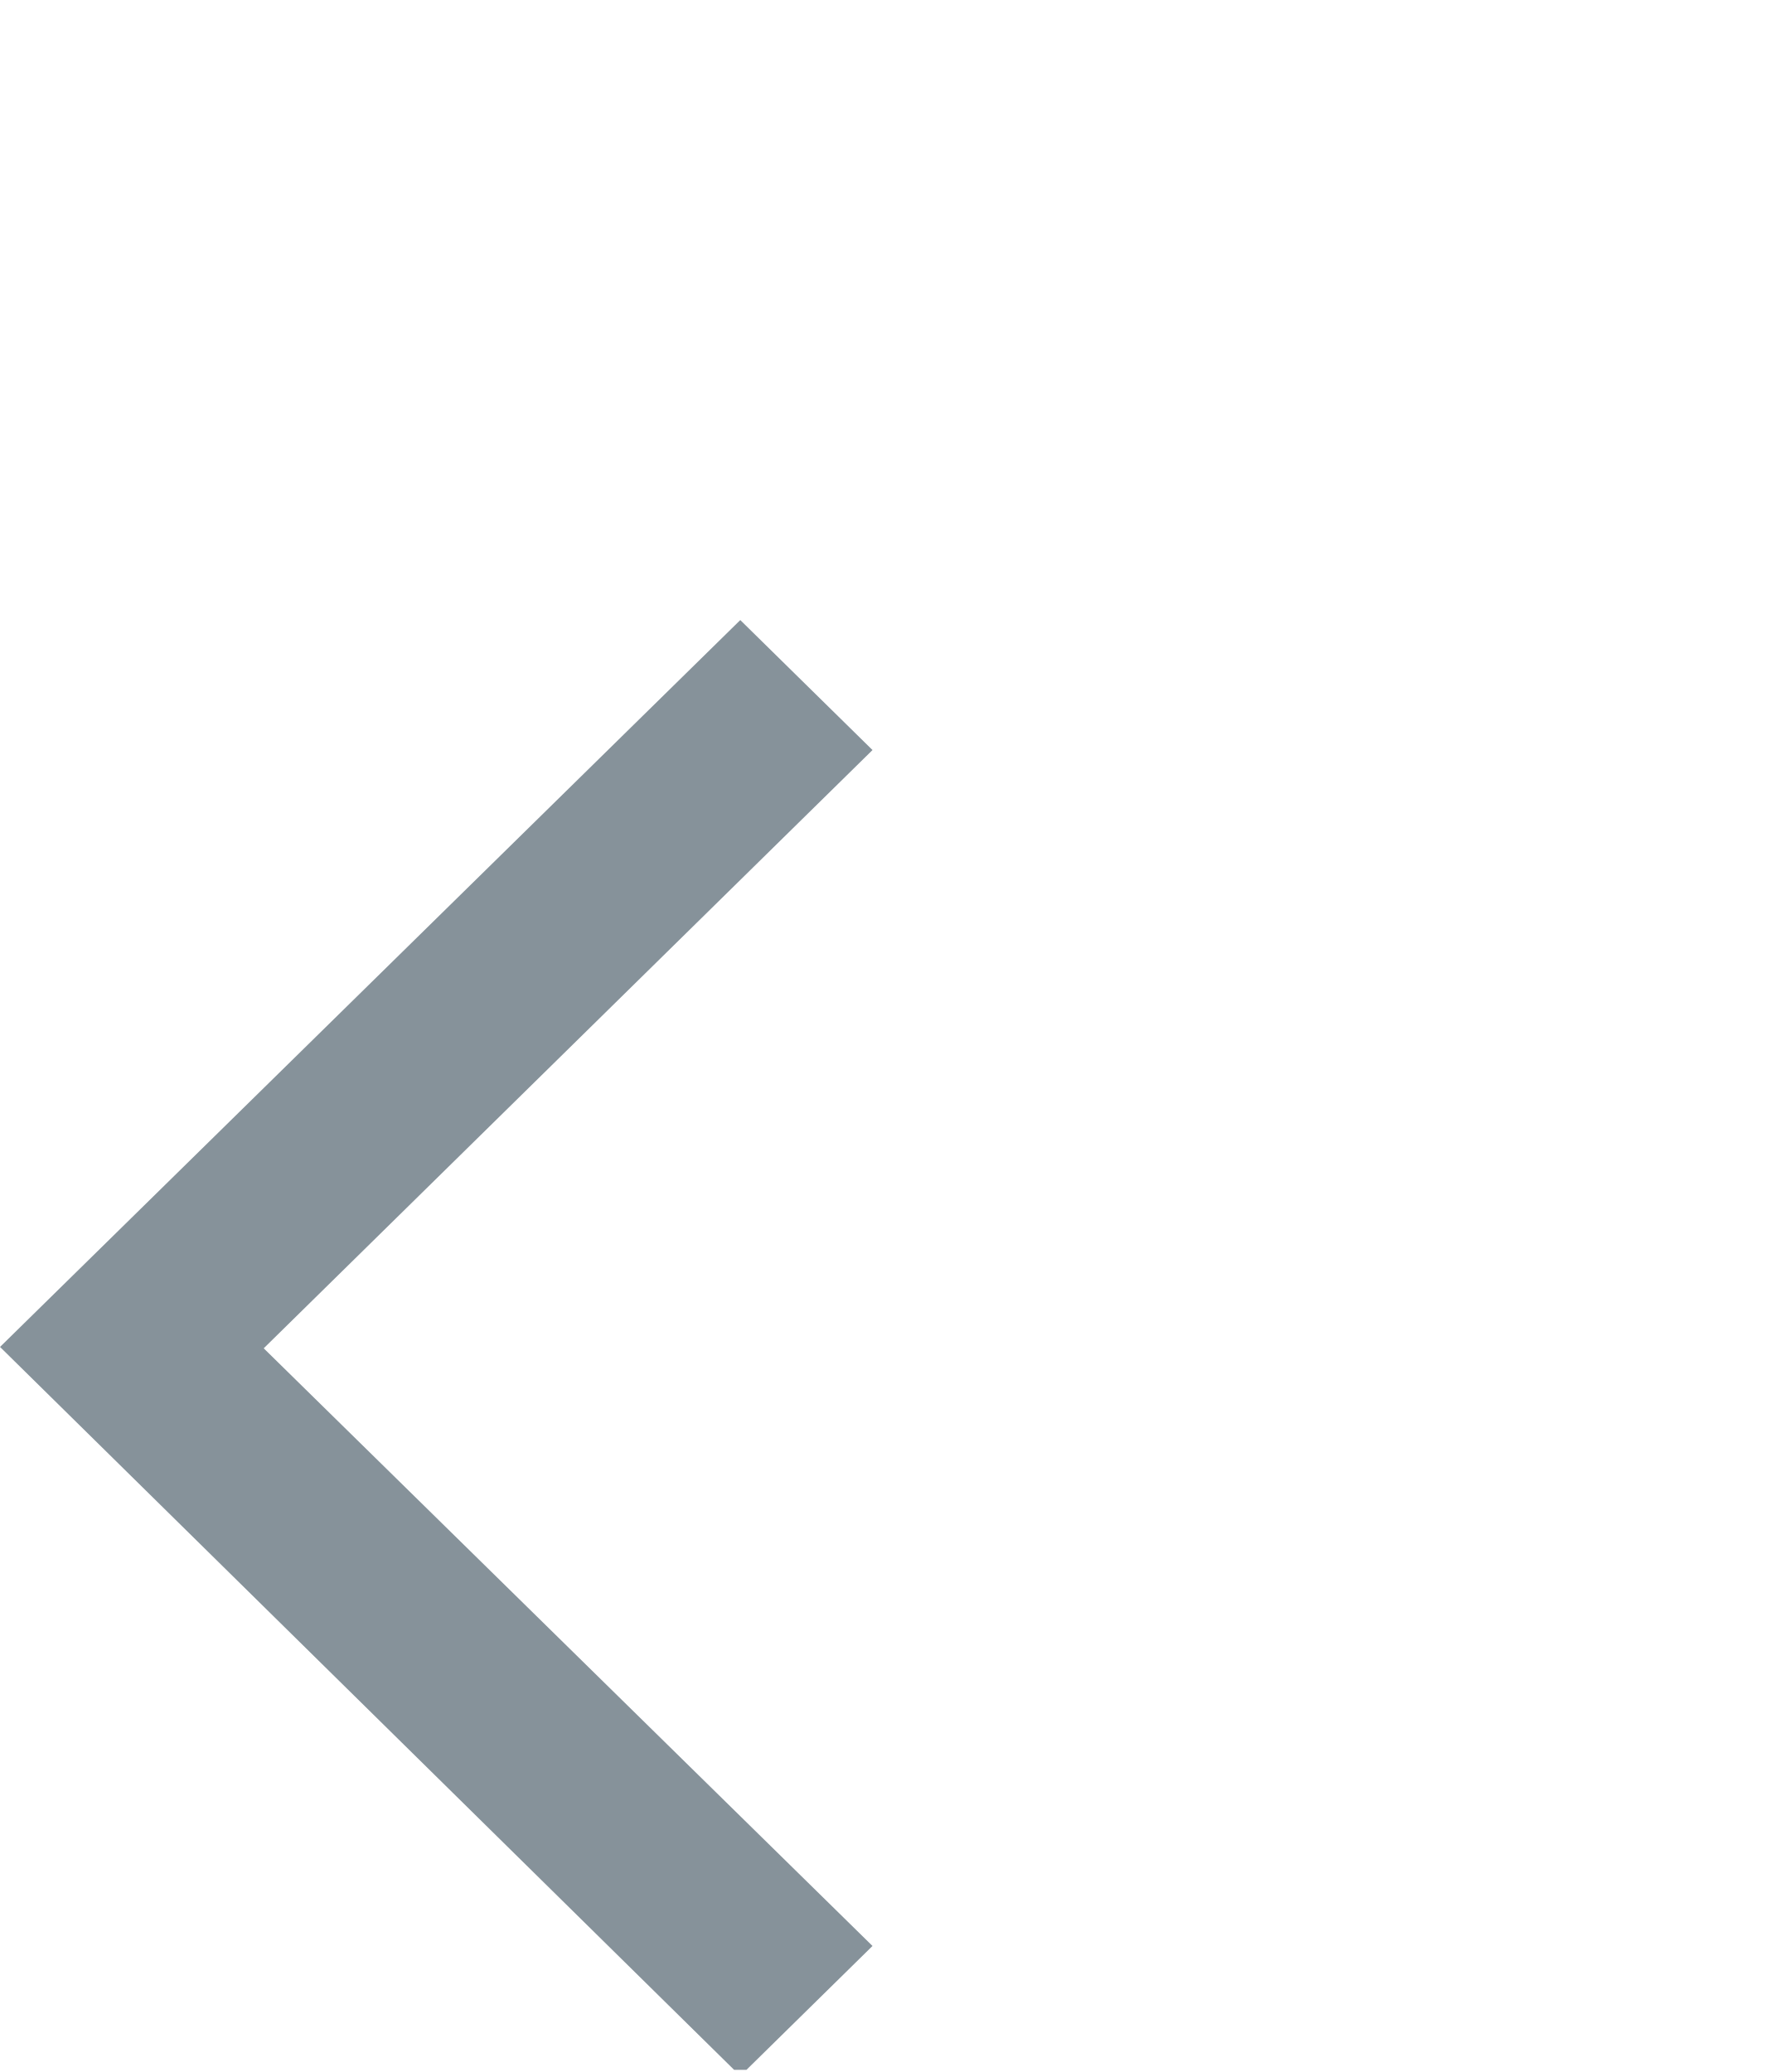
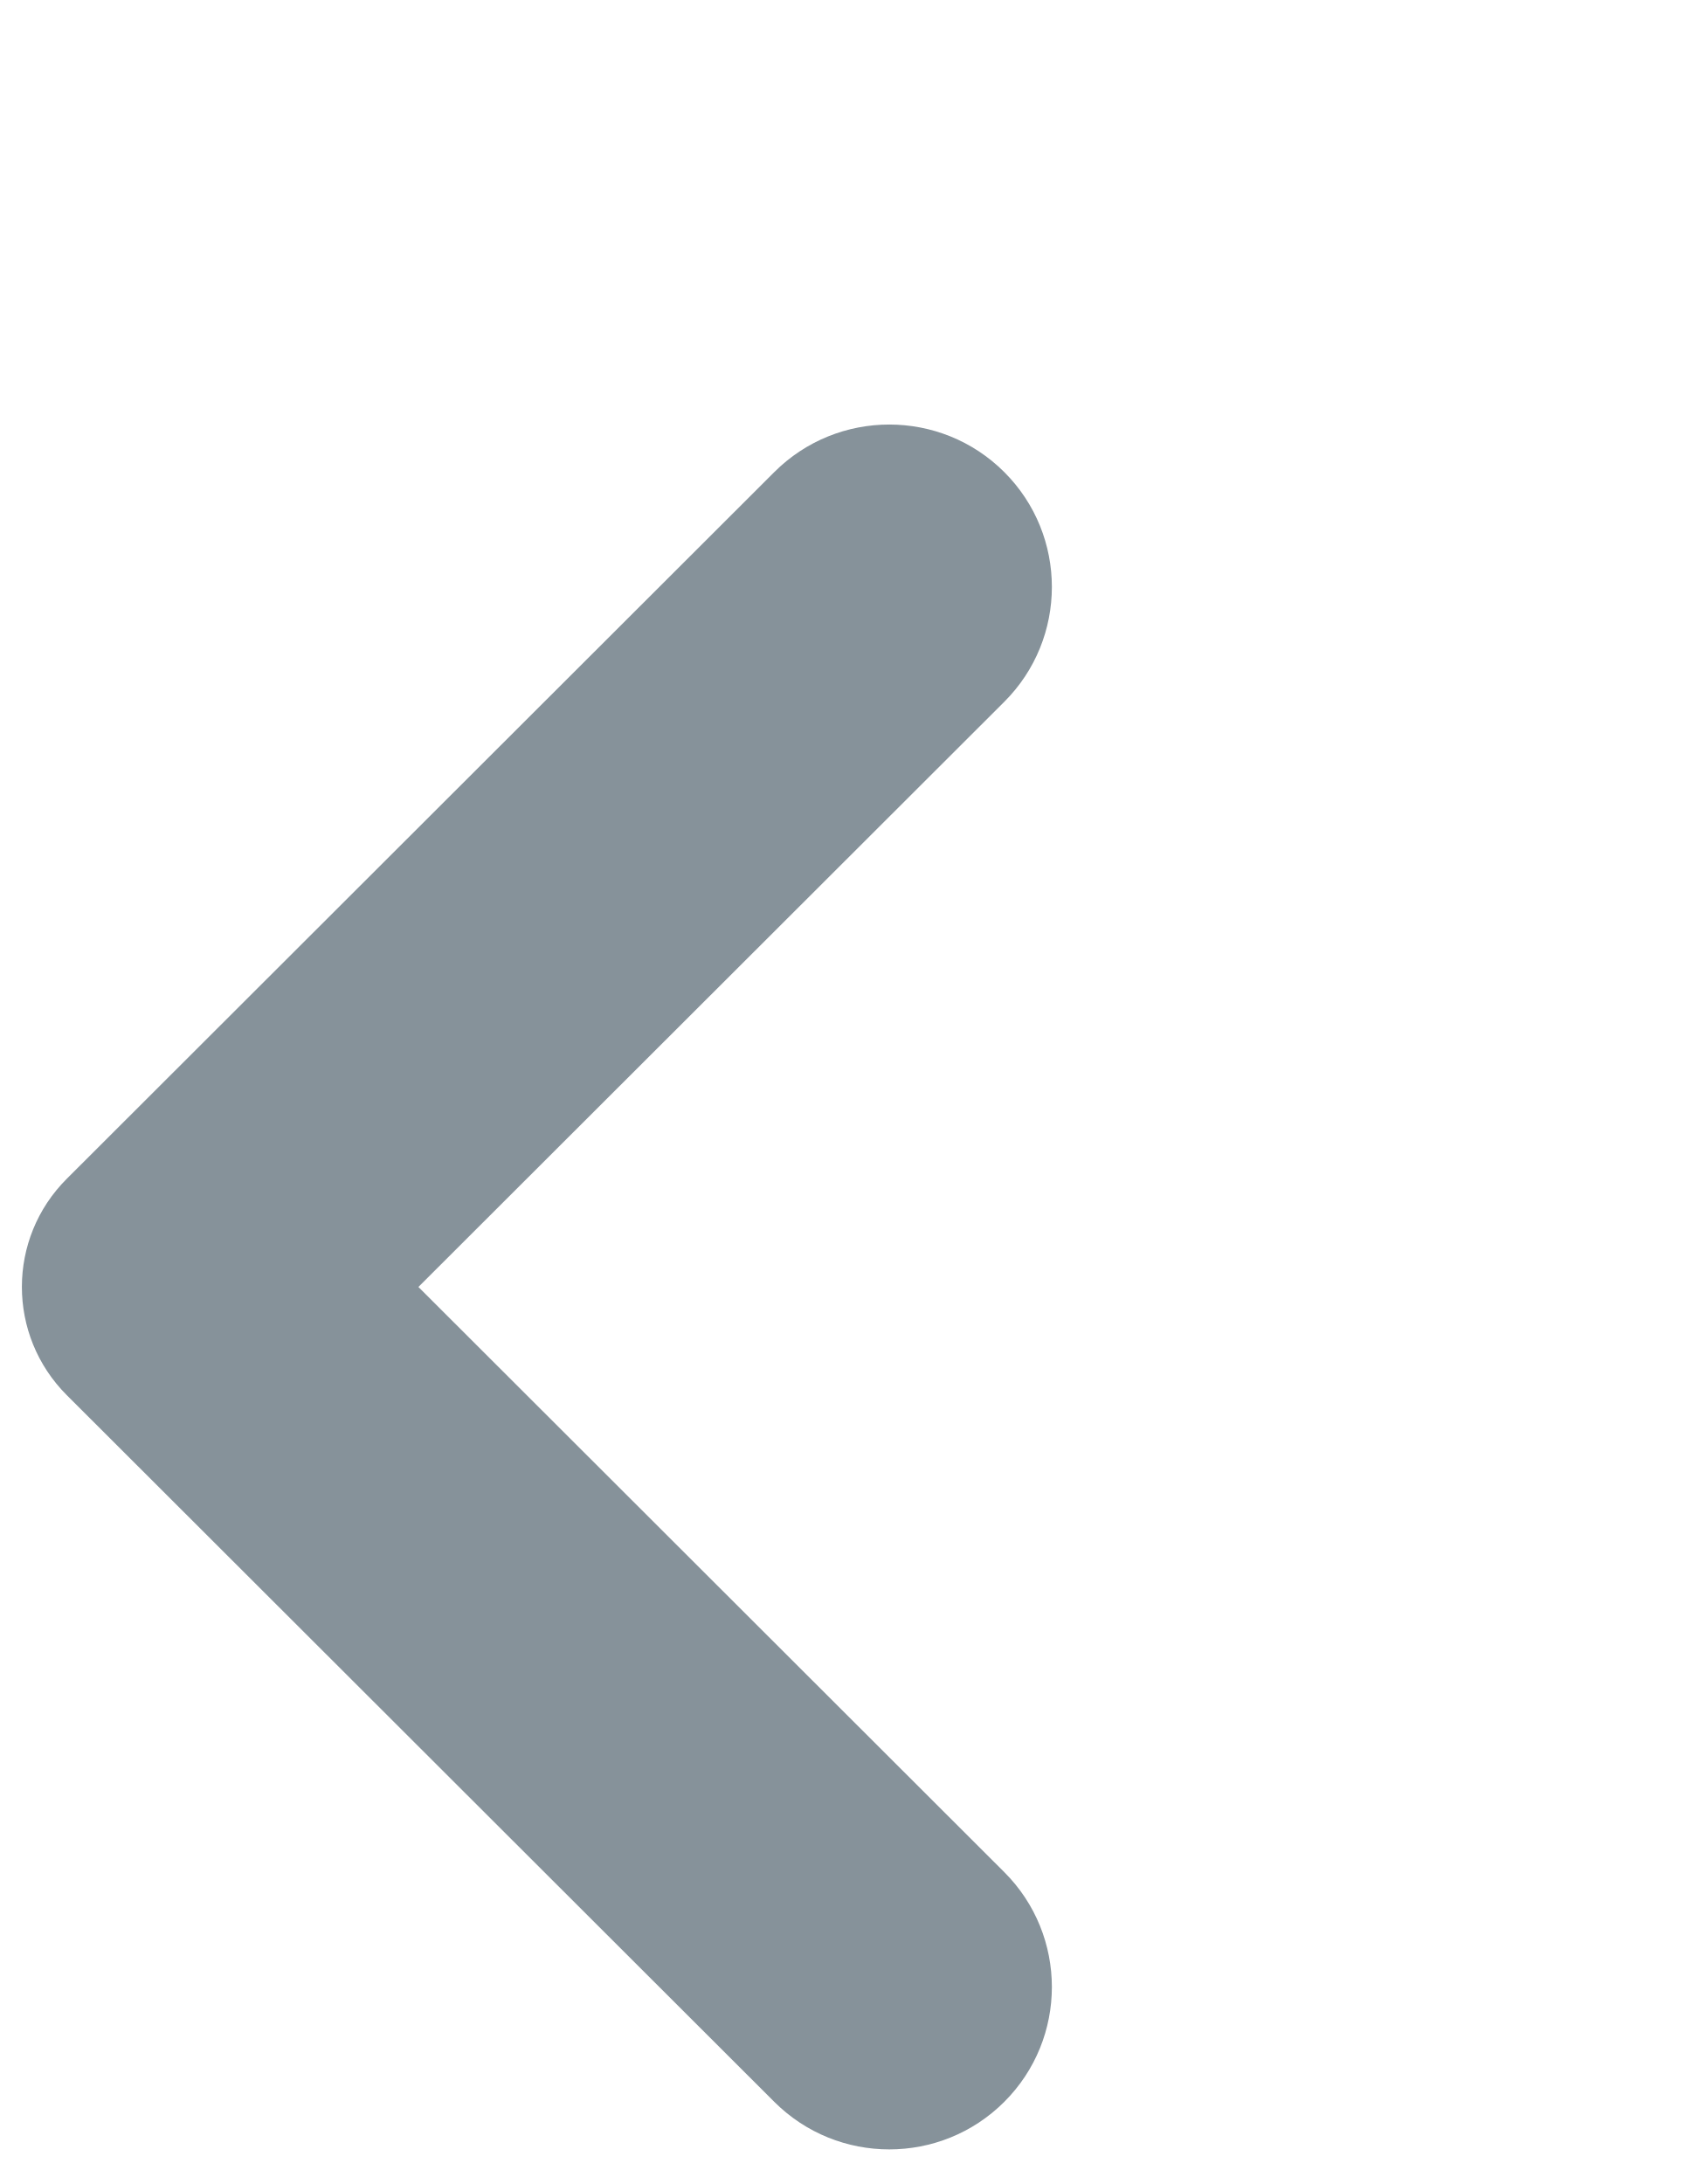
- <svg xmlns="http://www.w3.org/2000/svg" height="28px" viewBox="0 0 244.5 285" version="1.2">
-   <defs>
-     <clipPath id="back1">
-       <path d="M 0 85.289 L 120 85.289 L 120 284.707 L 0 284.707 Z M 0 85.289 " />
-     </clipPath>
-   </defs>
-   <g id="backward1">
-     <g clip-path="url(#back1)" clip-rule="nonzero">
-       <path style=" stroke:none;fill-rule:nonzero;fill:rgb(52.55%,57.249%,60.39%);fill-opacity:1;" d="M 101.812 85.289 L 0.004 185.27 L 101.812 285.539 L 119.996 267.664 L 36.27 185.457 L 119.996 103.168 Z M 101.812 85.289 " />
-     </g>
+ <svg xmlns="http://www.w3.org/2000/svg" width="24px" viewBox="0 0 262.5 337.5" version="1.2">
+   <g id="backicon">
+     <path style=" stroke:none;fill-rule:nonzero;fill:rgb(52.55%,57.249%,60.39%);fill-opacity:1;" d="M 64.664 198.879 L 155.207 289.305 C 165.016 299.105 165.016 315.008 155.207 324.805 C 145.398 334.602 129.473 334.602 119.664 324.805 L 10.332 215.609 C 1.066 206.359 1.066 191.379 10.332 182.148 L 119.664 72.953 C 129.473 63.156 145.398 63.156 155.207 72.953 C 165.016 82.75 165.016 98.656 155.207 108.453 Z M 64.664 198.879 " />
  </g>
</svg>
